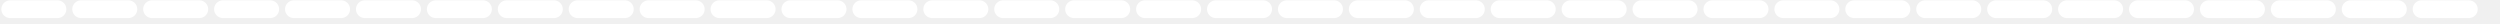
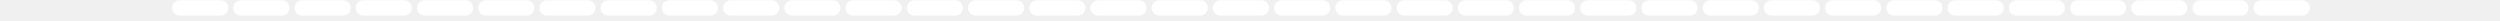
- <svg xmlns="http://www.w3.org/2000/svg" width="423" height="4" viewBox="0 0 423 4" fill="none">
+ <svg xmlns="http://www.w3.org/2000/svg" width="490" height="4" viewBox="0 0 423 4" fill="none">
  <path d="M1.726 1.557L421.274 1.557" stroke="white" stroke-width="3" stroke-linecap="round" stroke-linejoin="round" stroke-dasharray="8 4" />
</svg>
